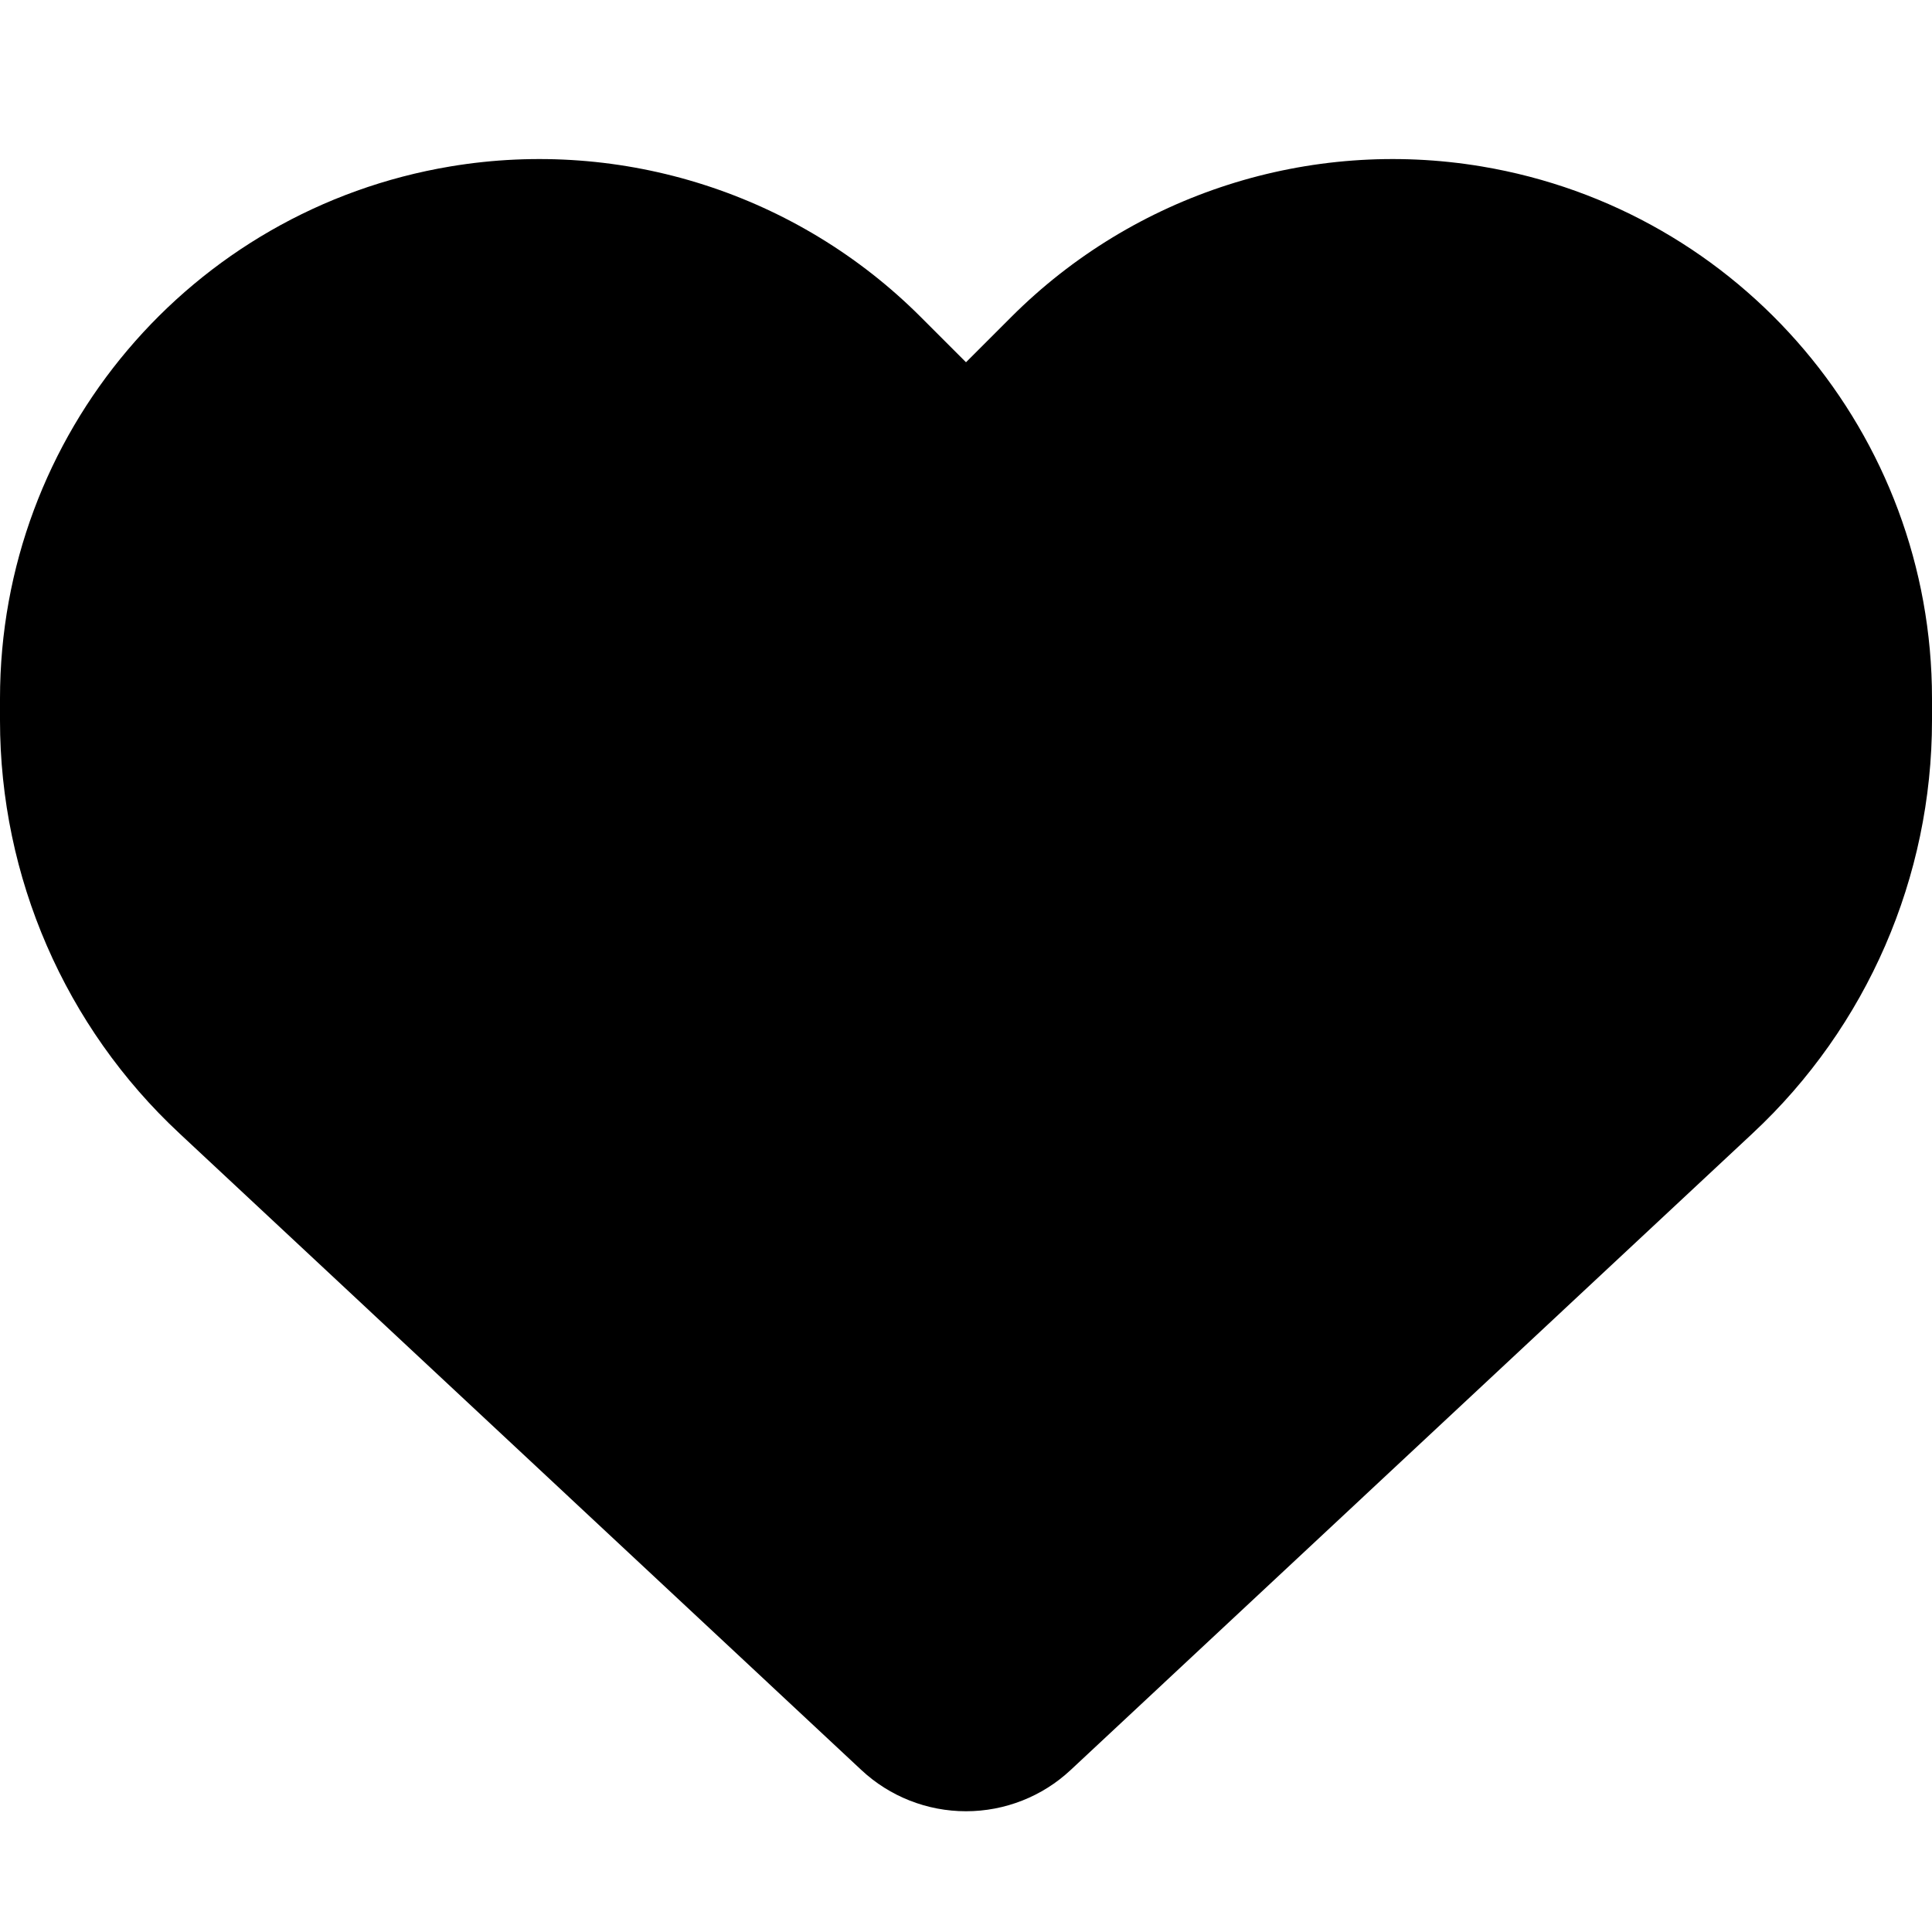
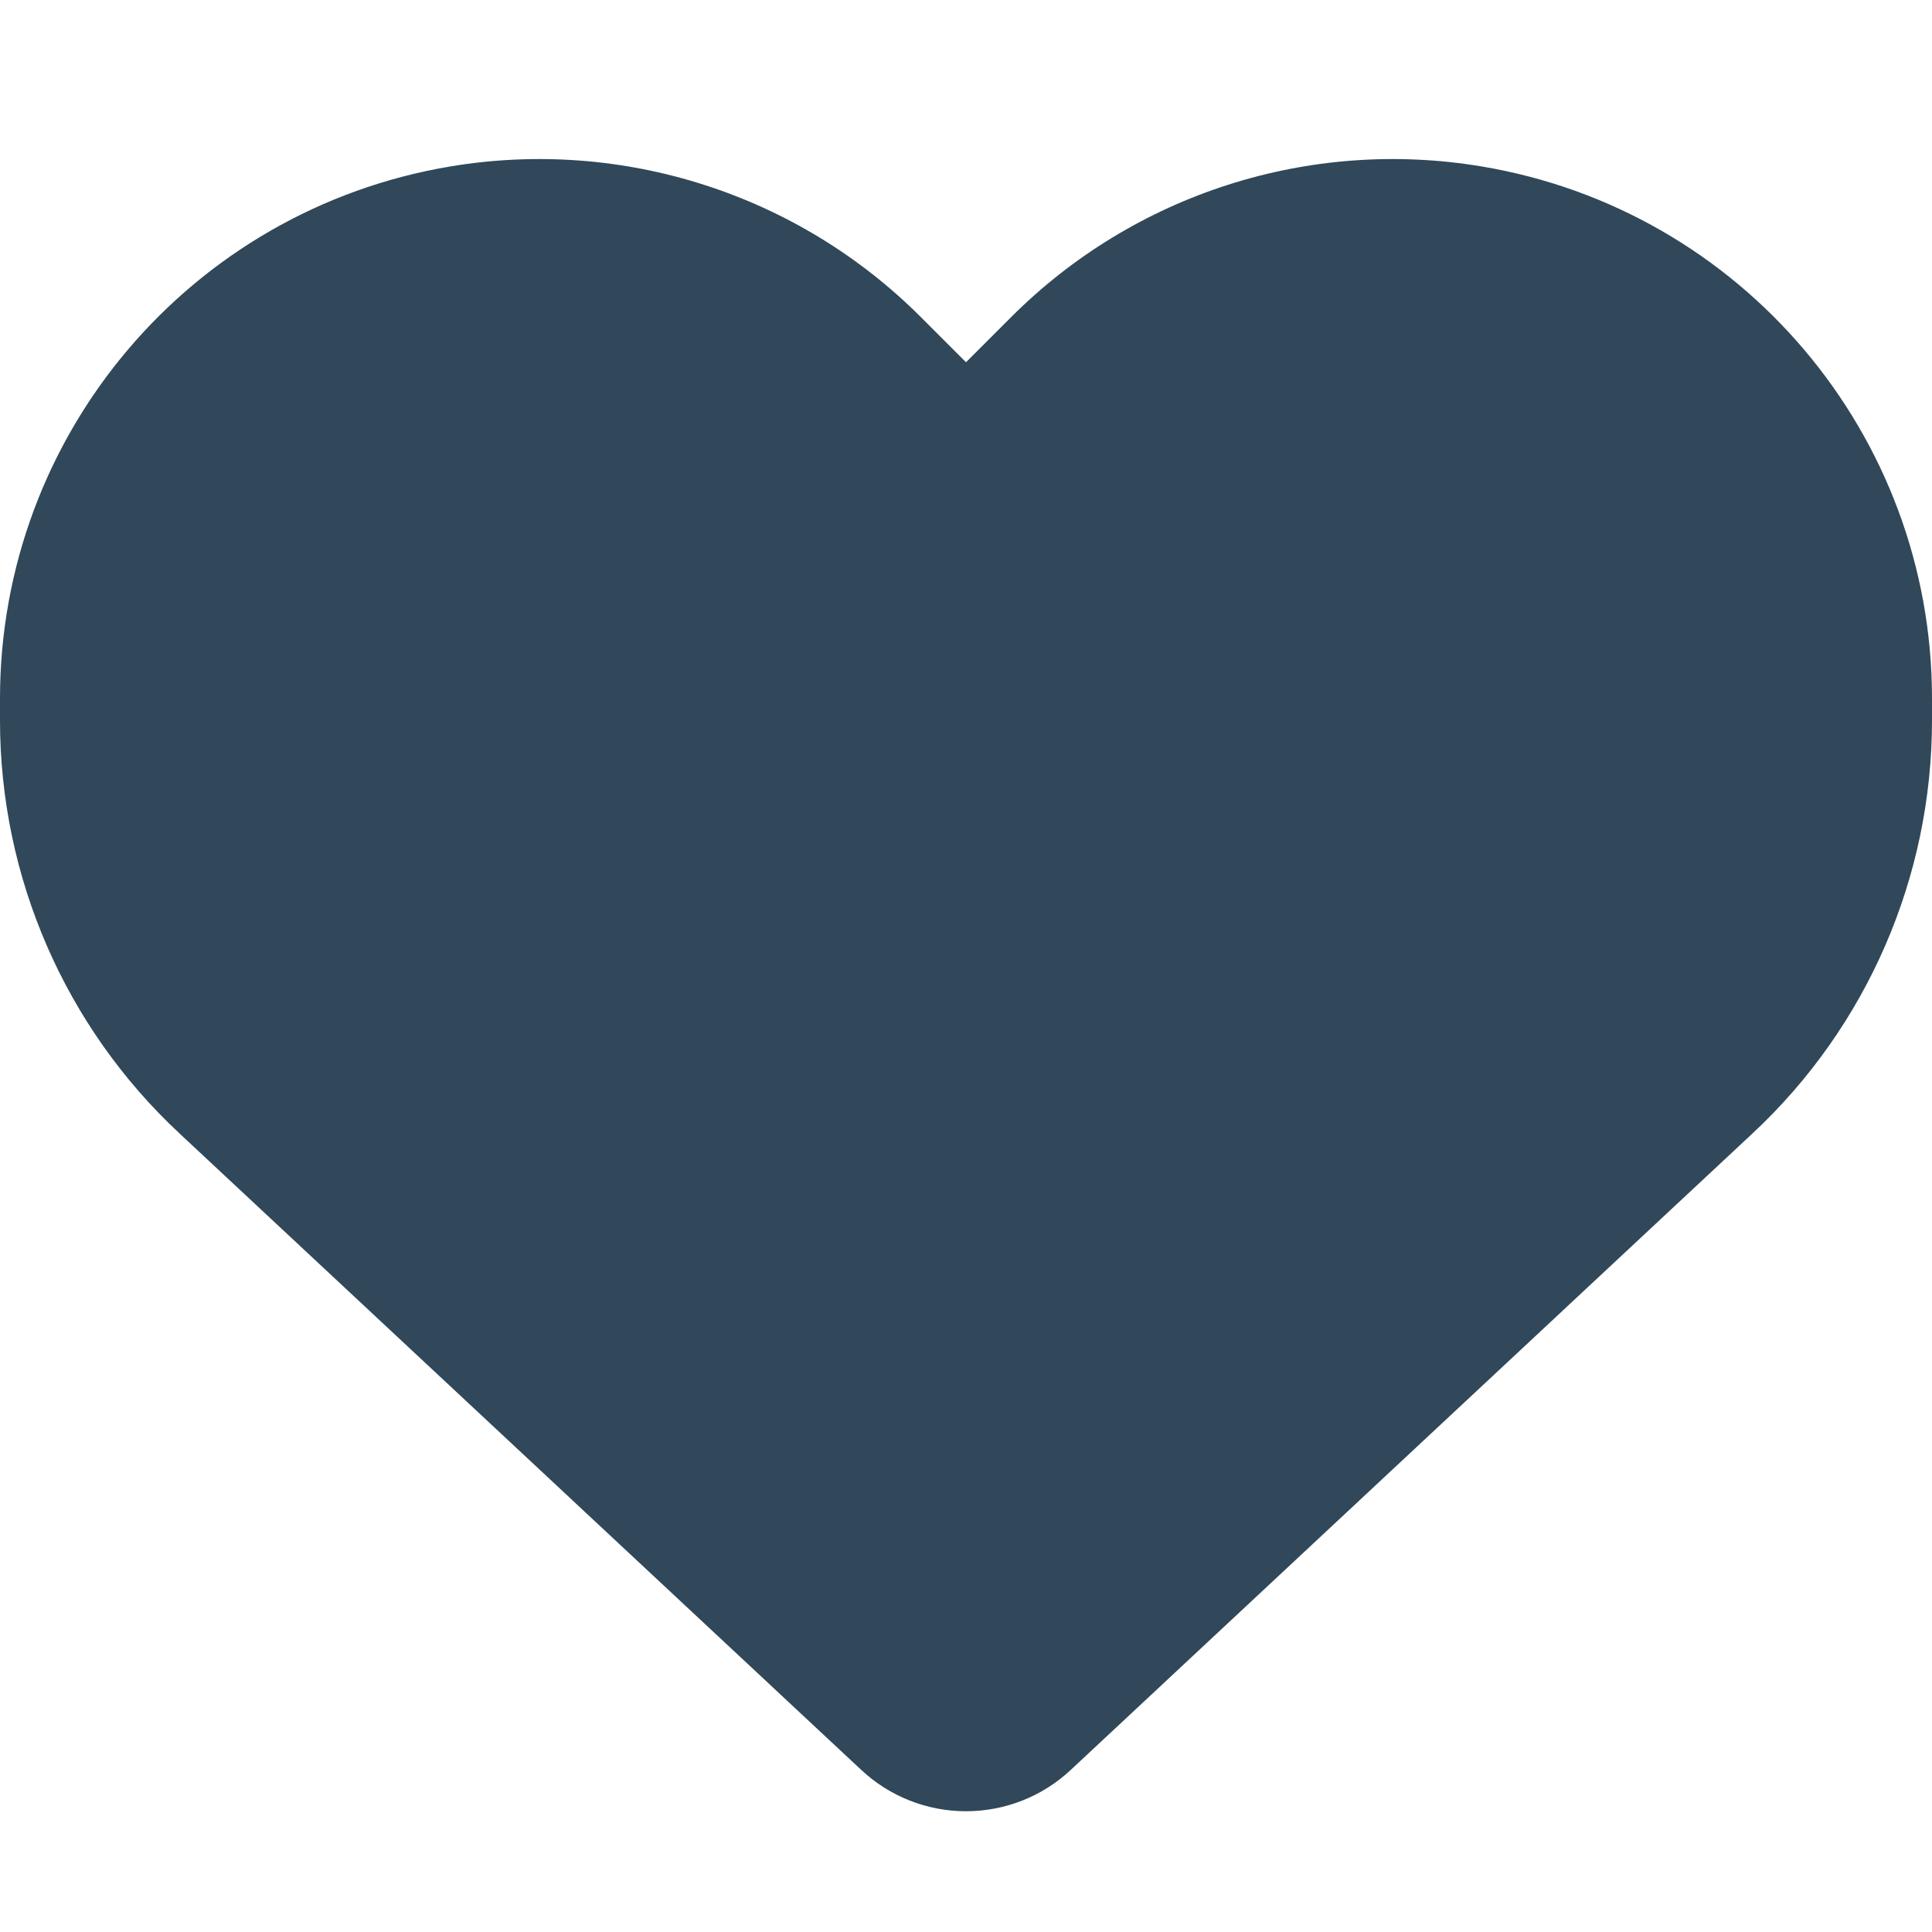
- <svg xmlns="http://www.w3.org/2000/svg" viewBox="0 0 512 512">
+ <svg xmlns="http://www.w3.org/2000/svg" viewBox="0 0 512 512" fill="#304859">
  <path d="M47.6 300.4L228.3 469.1c7.5 7 17.4 10.9 27.7 10.9s20.2-3.9 27.7-10.9L464.4 300.4c30.4-28.3 47.6-68 47.6-109.5v-5.8c0-69.9-50.5-129.5-119.4-141C347 36.5 300.6 51.4 268 84L256 96 244 84c-32.6-32.6-79-47.5-124.6-39.9C50.5 55.6 0 115.2 0 185.1v5.8c0 41.5 17.2 81.2 47.6 109.5z" />
</svg>
